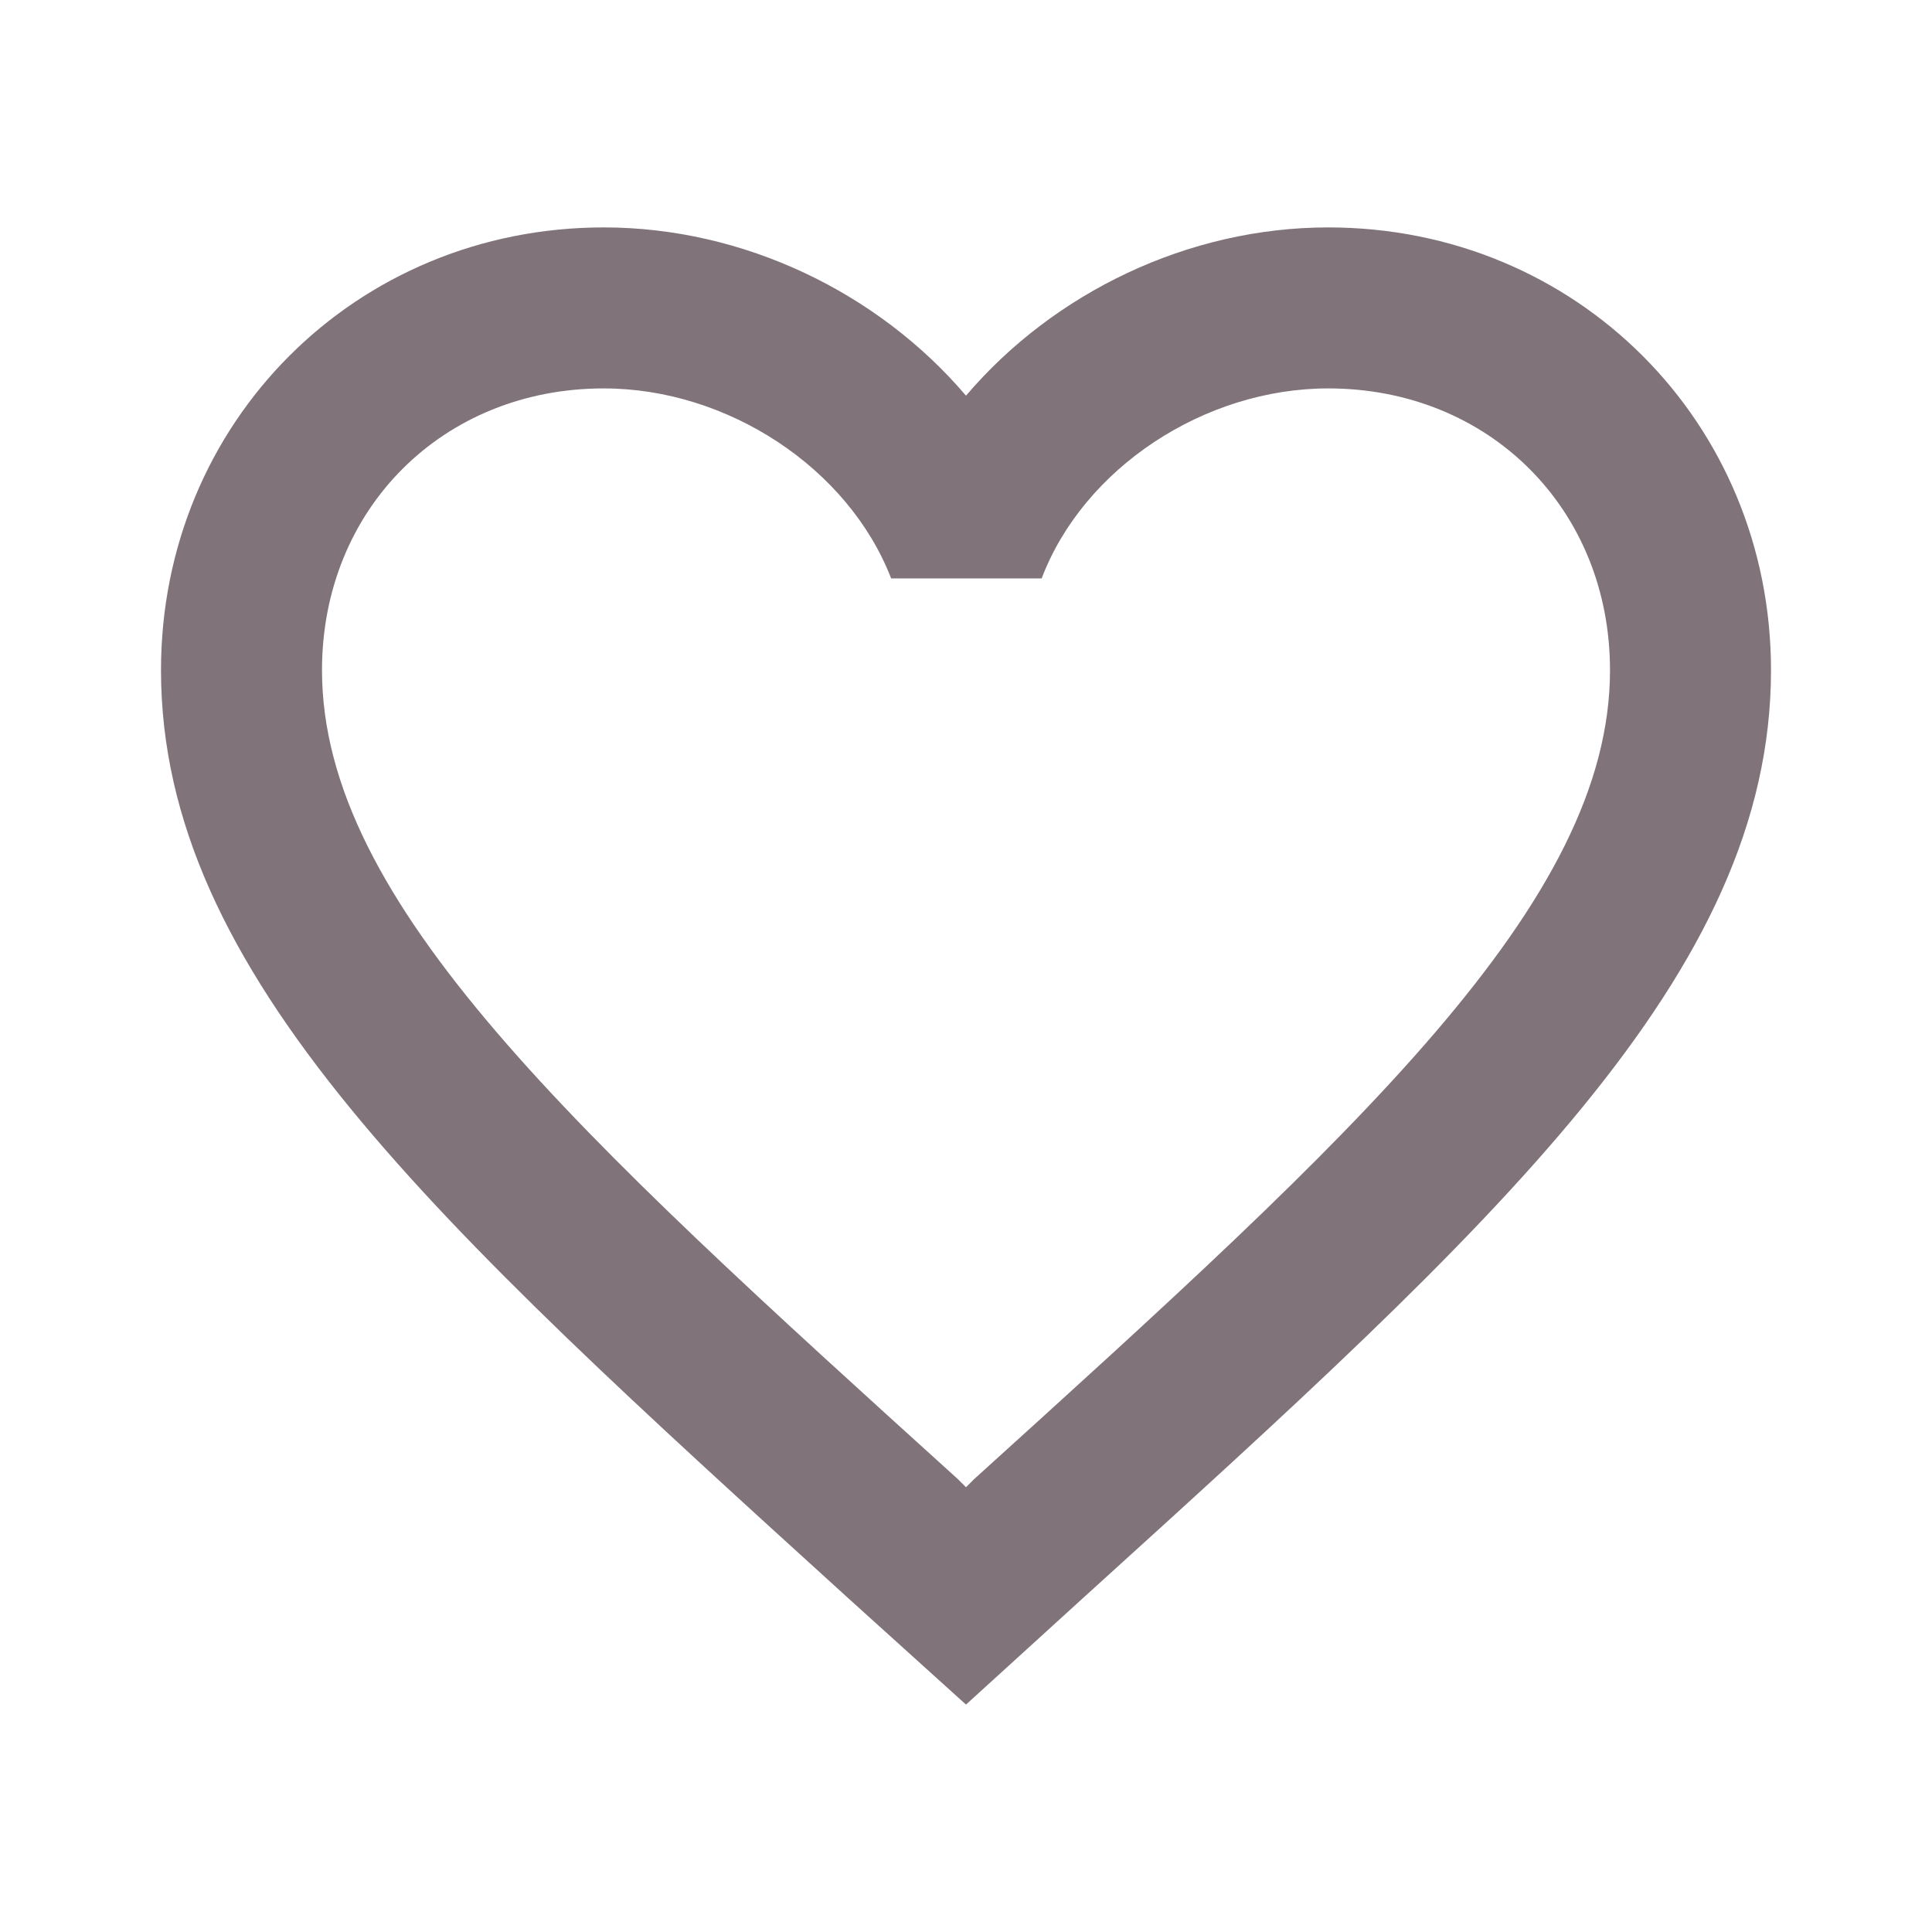
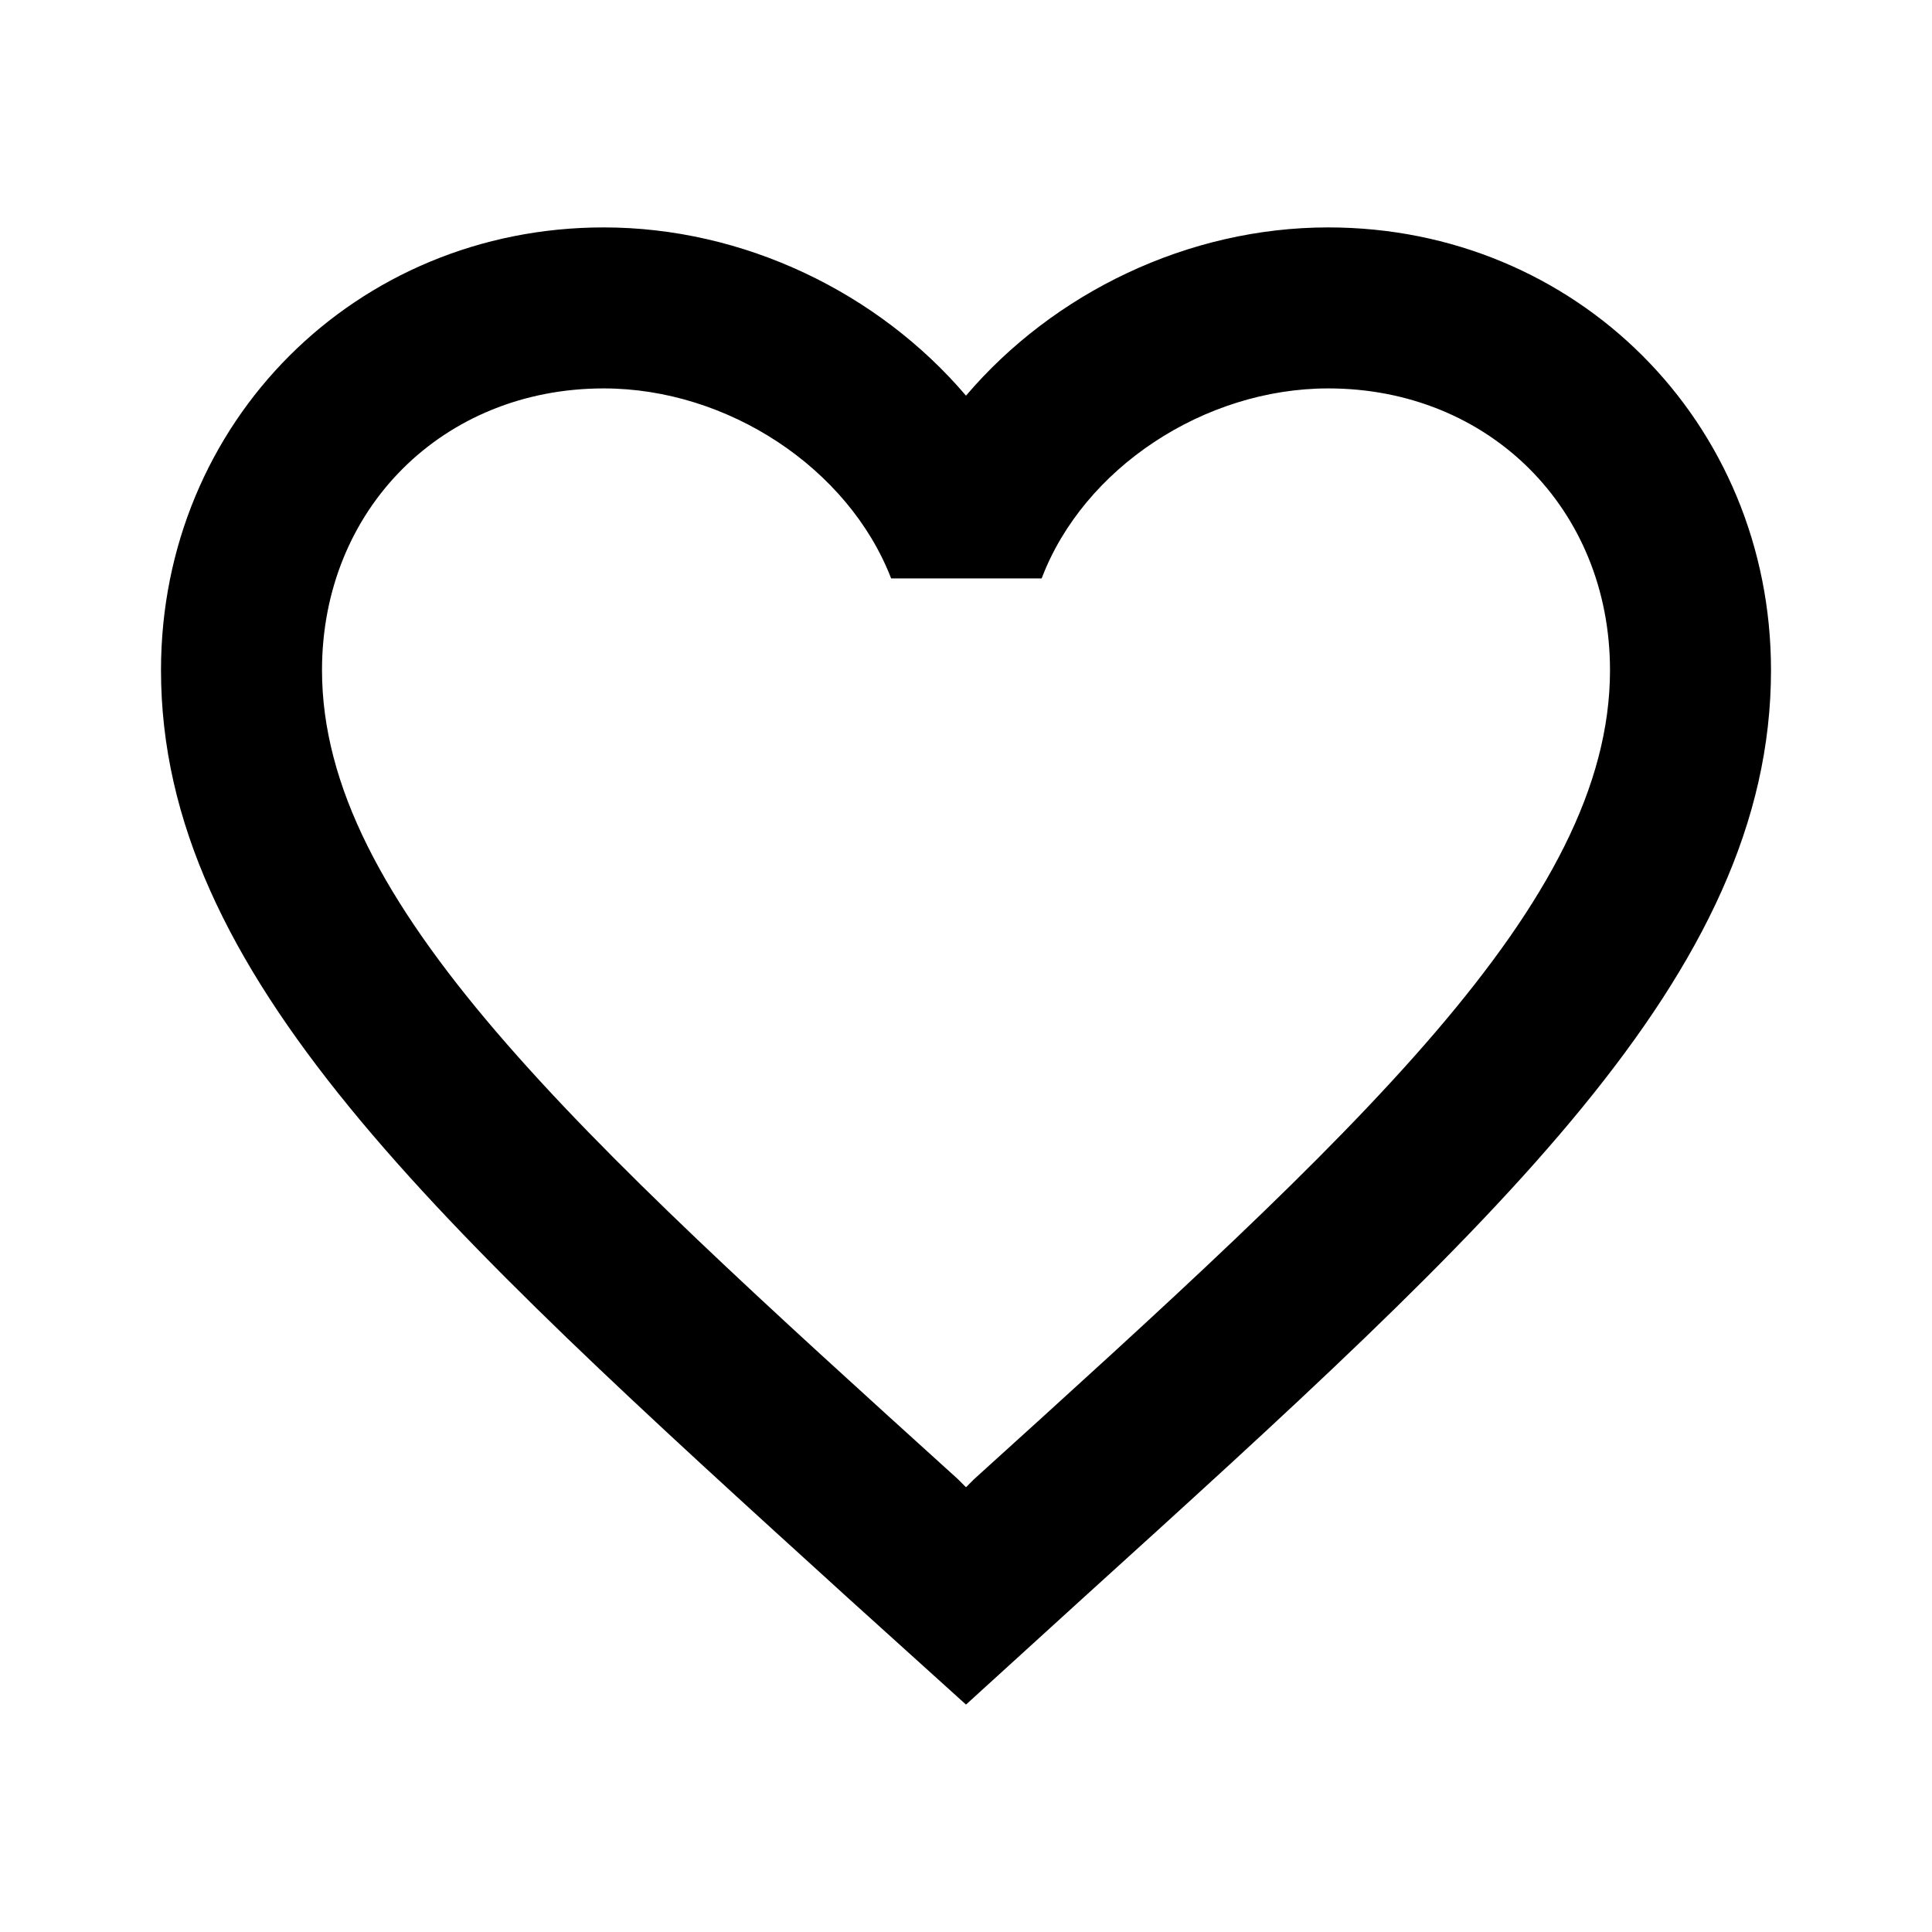
<svg xmlns="http://www.w3.org/2000/svg" width="24" height="24" viewBox="0 0 24 24" fill="none">
-   <path d="M16.5 2.825C14.76 2.825 13.09 3.635 12 4.915C10.91 3.635 9.24 2.825 7.5 2.825C4.42 2.825 2 5.245 2 8.325C2 12.105 5.4 15.185 10.55 19.865L12 21.175L13.45 19.855C18.6 15.185 22 12.105 22 8.325C22 5.245 19.58 2.825 16.5 2.825ZM12.1 18.375L12 18.475L11.9 18.375C7.14 14.065 4 11.215 4 8.325C4 6.325 5.5 4.825 7.5 4.825C9.04 4.825 10.54 5.815 11.07 7.185H12.94C13.46 5.815 14.96 4.825 16.5 4.825C18.5 4.825 20 6.325 20 8.325C20 11.215 16.86 14.065 12.1 18.375Z" fill="#81737A" />
+   <path d="M16.5 2.825C14.76 2.825 13.09 3.635 12 4.915C10.91 3.635 9.24 2.825 7.5 2.825C4.42 2.825 2 5.245 2 8.325C2 12.105 5.4 15.185 10.55 19.865L12 21.175L13.45 19.855C18.6 15.185 22 12.105 22 8.325C22 5.245 19.58 2.825 16.5 2.825ZM12.1 18.375L12 18.475L11.9 18.375C7.14 14.065 4 11.215 4 8.325C4 6.325 5.5 4.825 7.5 4.825C9.04 4.825 10.54 5.815 11.07 7.185H12.94C13.46 5.815 14.96 4.825 16.5 4.825C18.5 4.825 20 6.325 20 8.325C20 11.215 16.86 14.065 12.1 18.375Z" fill="currentColor" />
</svg>
